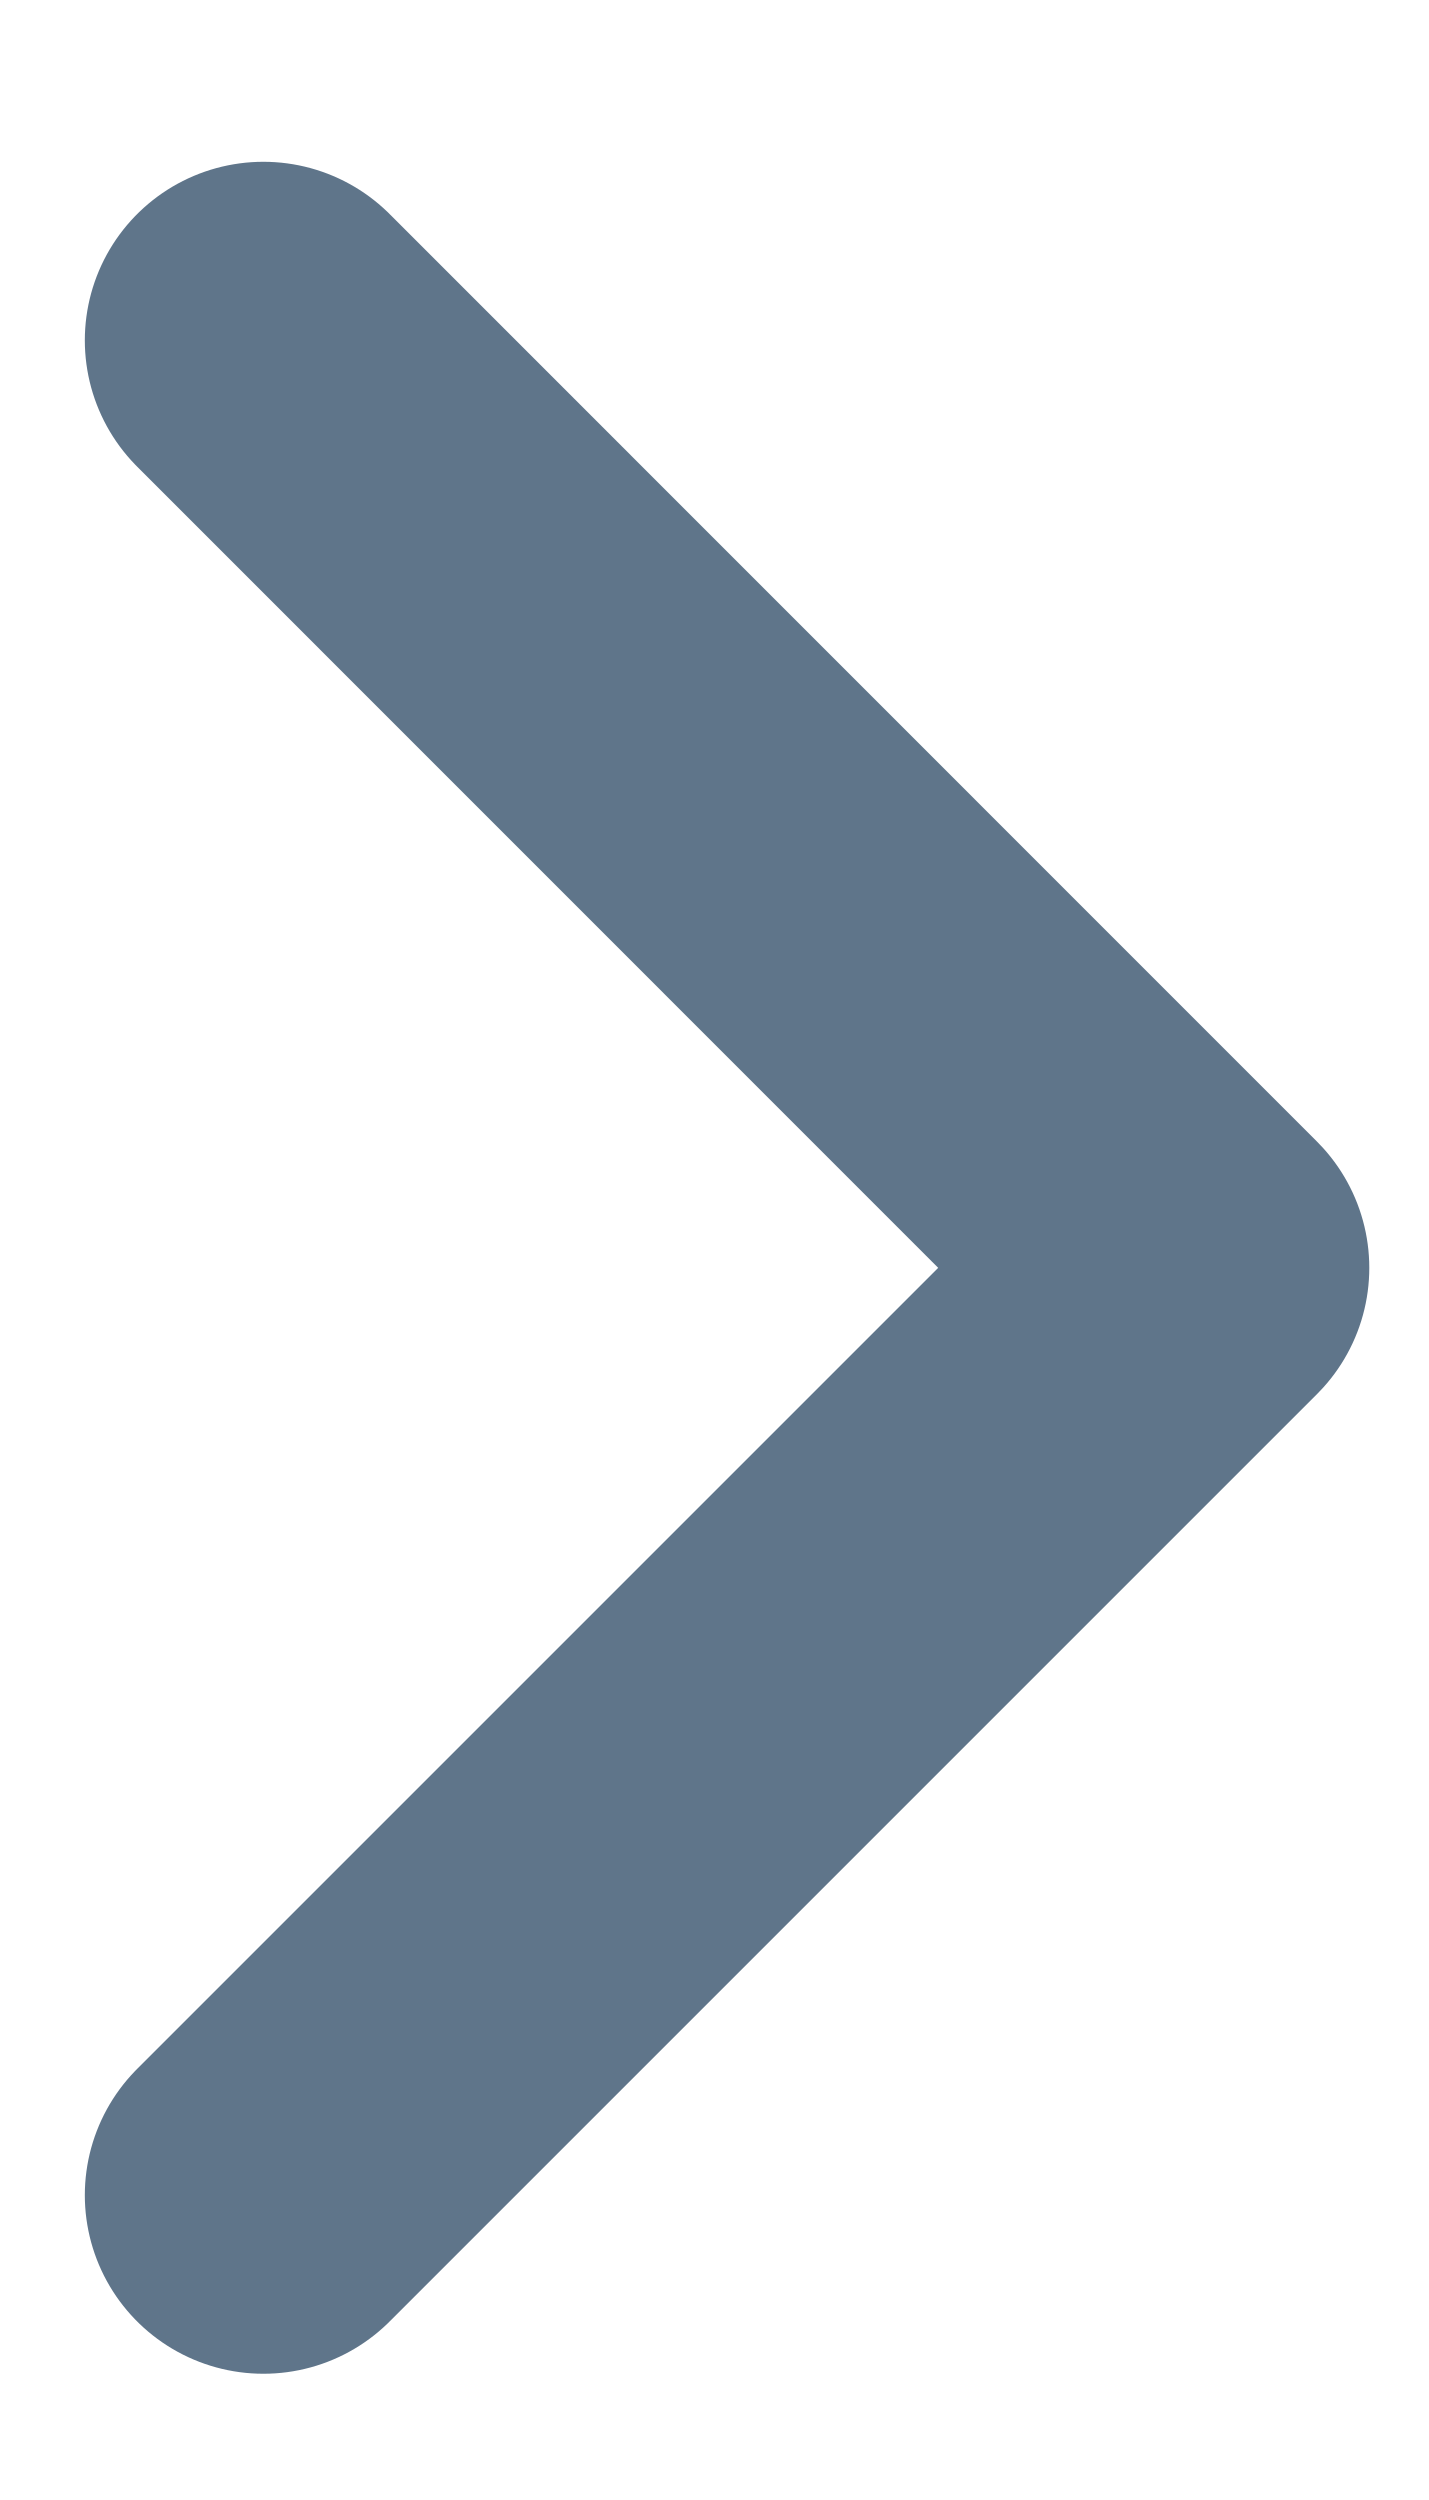
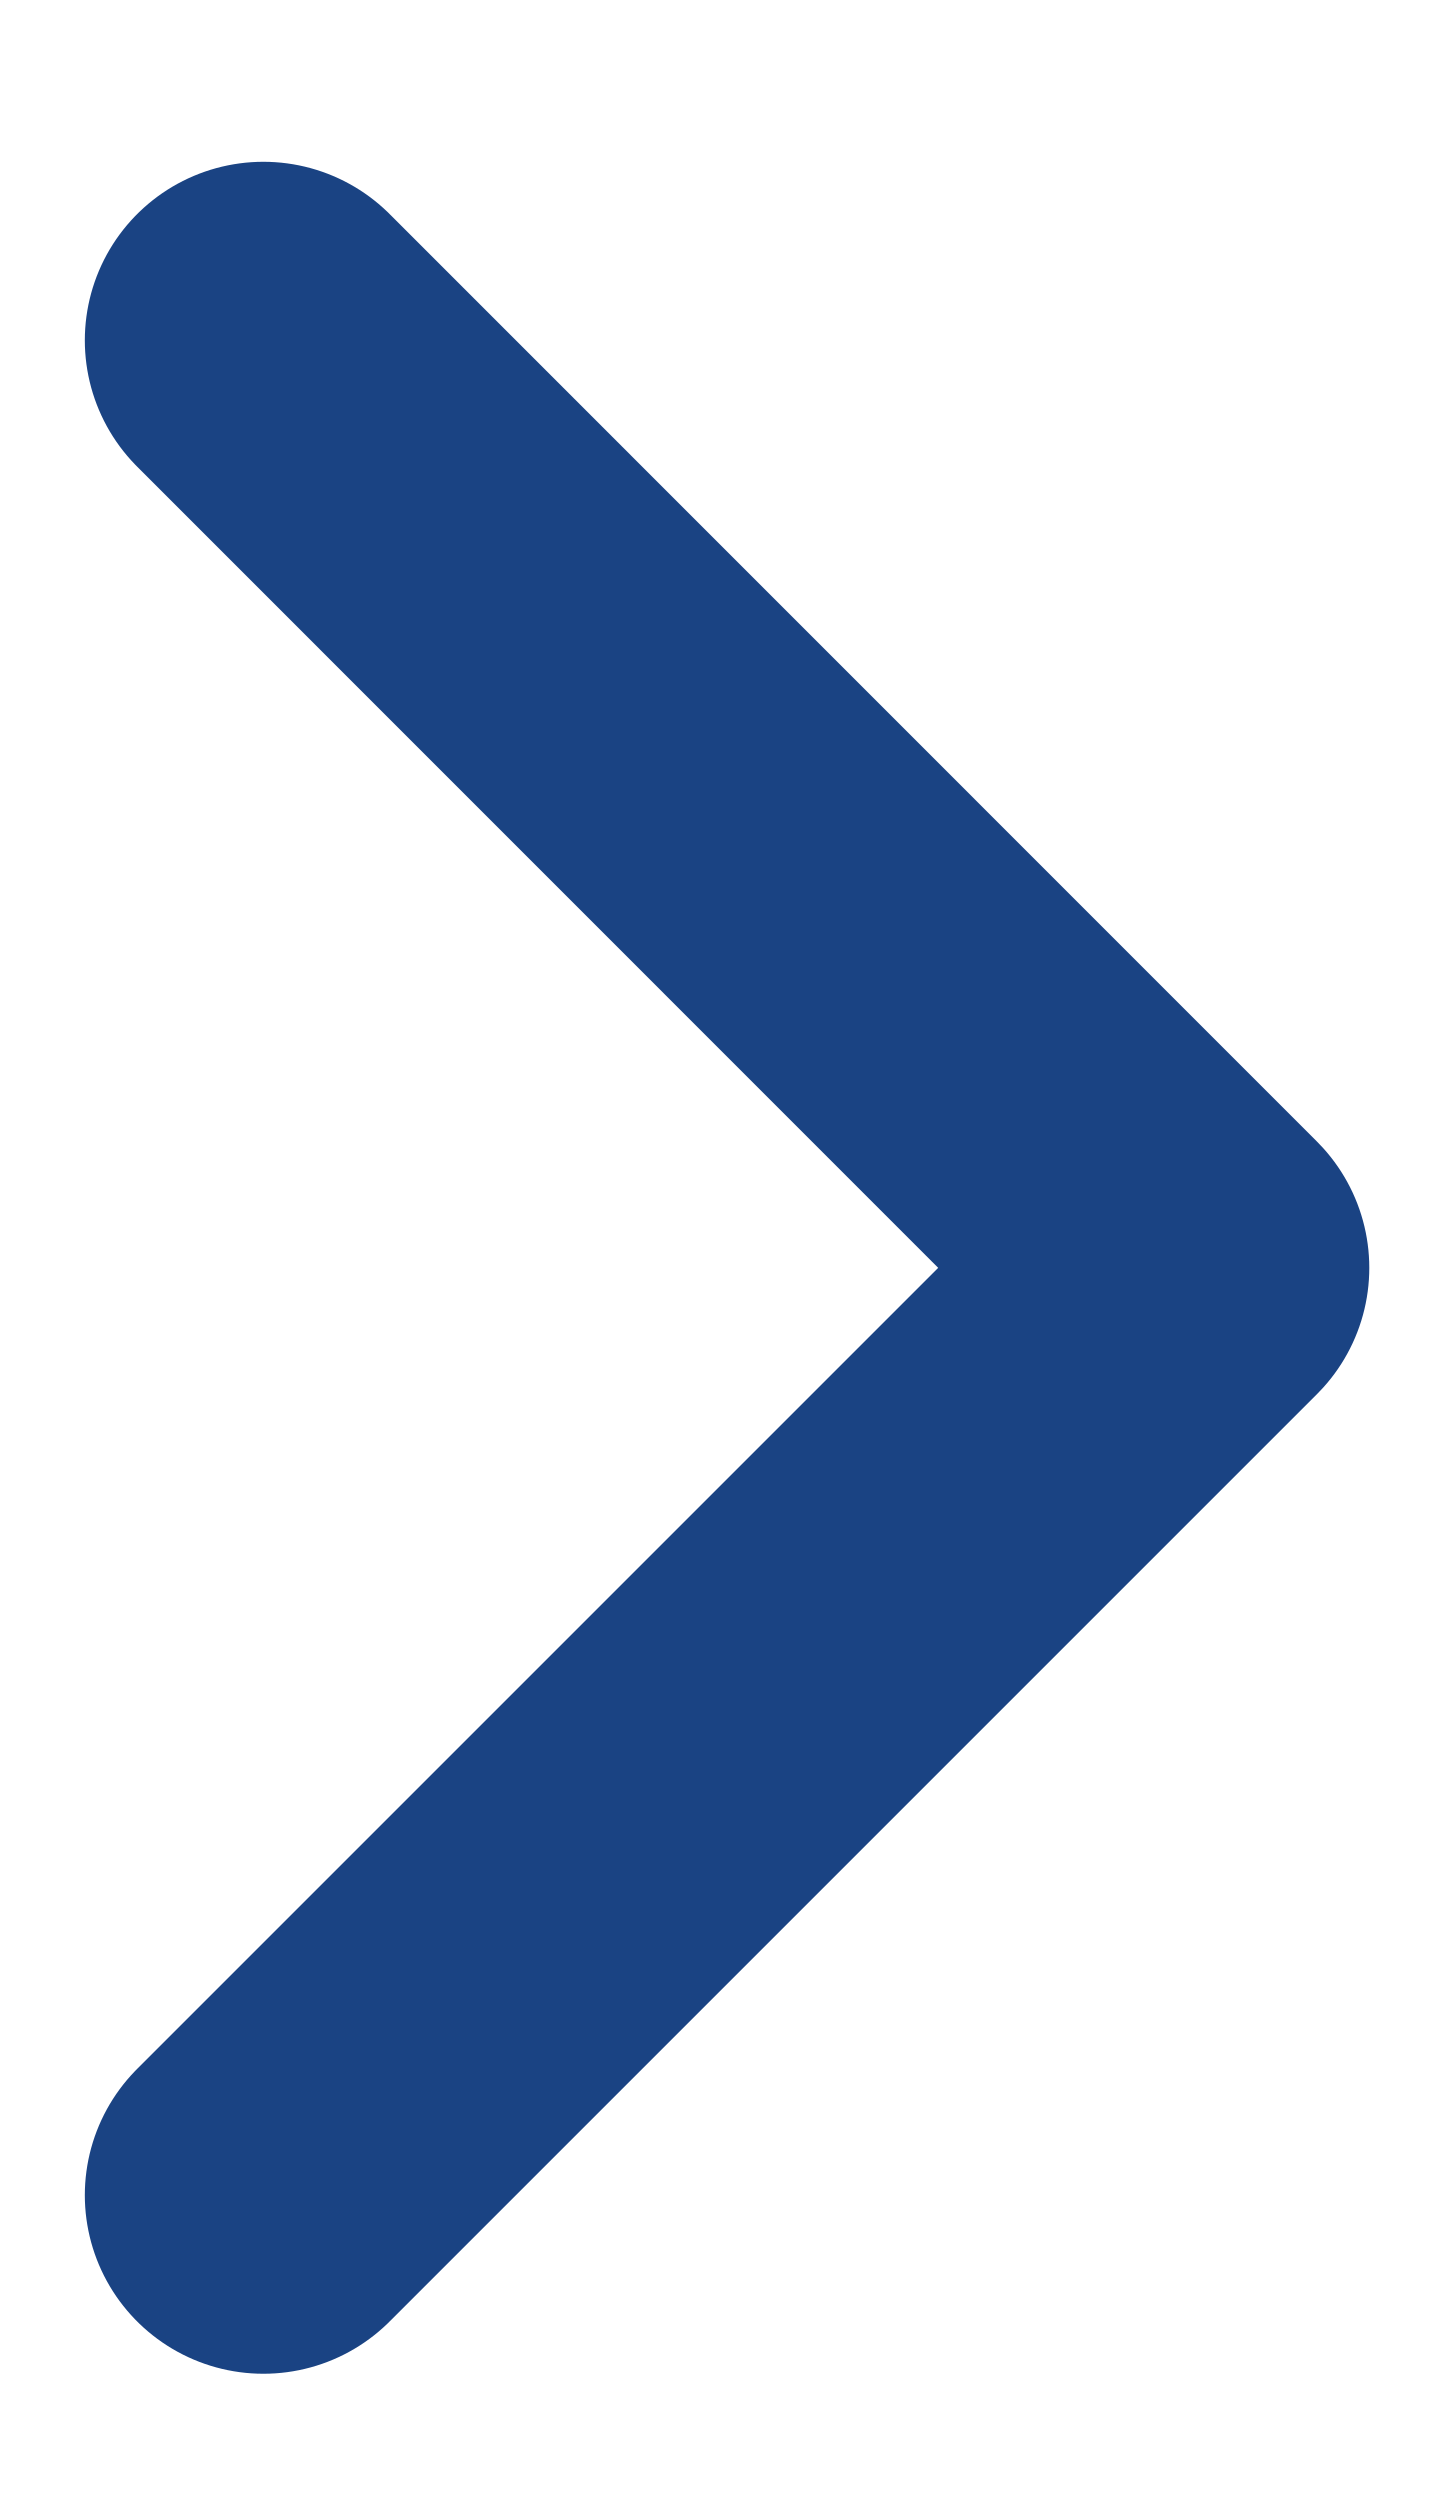
<svg xmlns="http://www.w3.org/2000/svg" width="8" height="14" viewBox="0 0 8 14" fill="none">
-   <path d="M1.475 1.906L6.668 7.1L1.475 12.293" stroke="#5F758A" stroke-width="2" stroke-linecap="round" stroke-linejoin="round" />
+   <path d="M1.475 1.906L6.668 7.1L1.475 12.293" stroke="#1A4383" stroke-width="2" stroke-linecap="round" stroke-linejoin="round" />
</svg>
